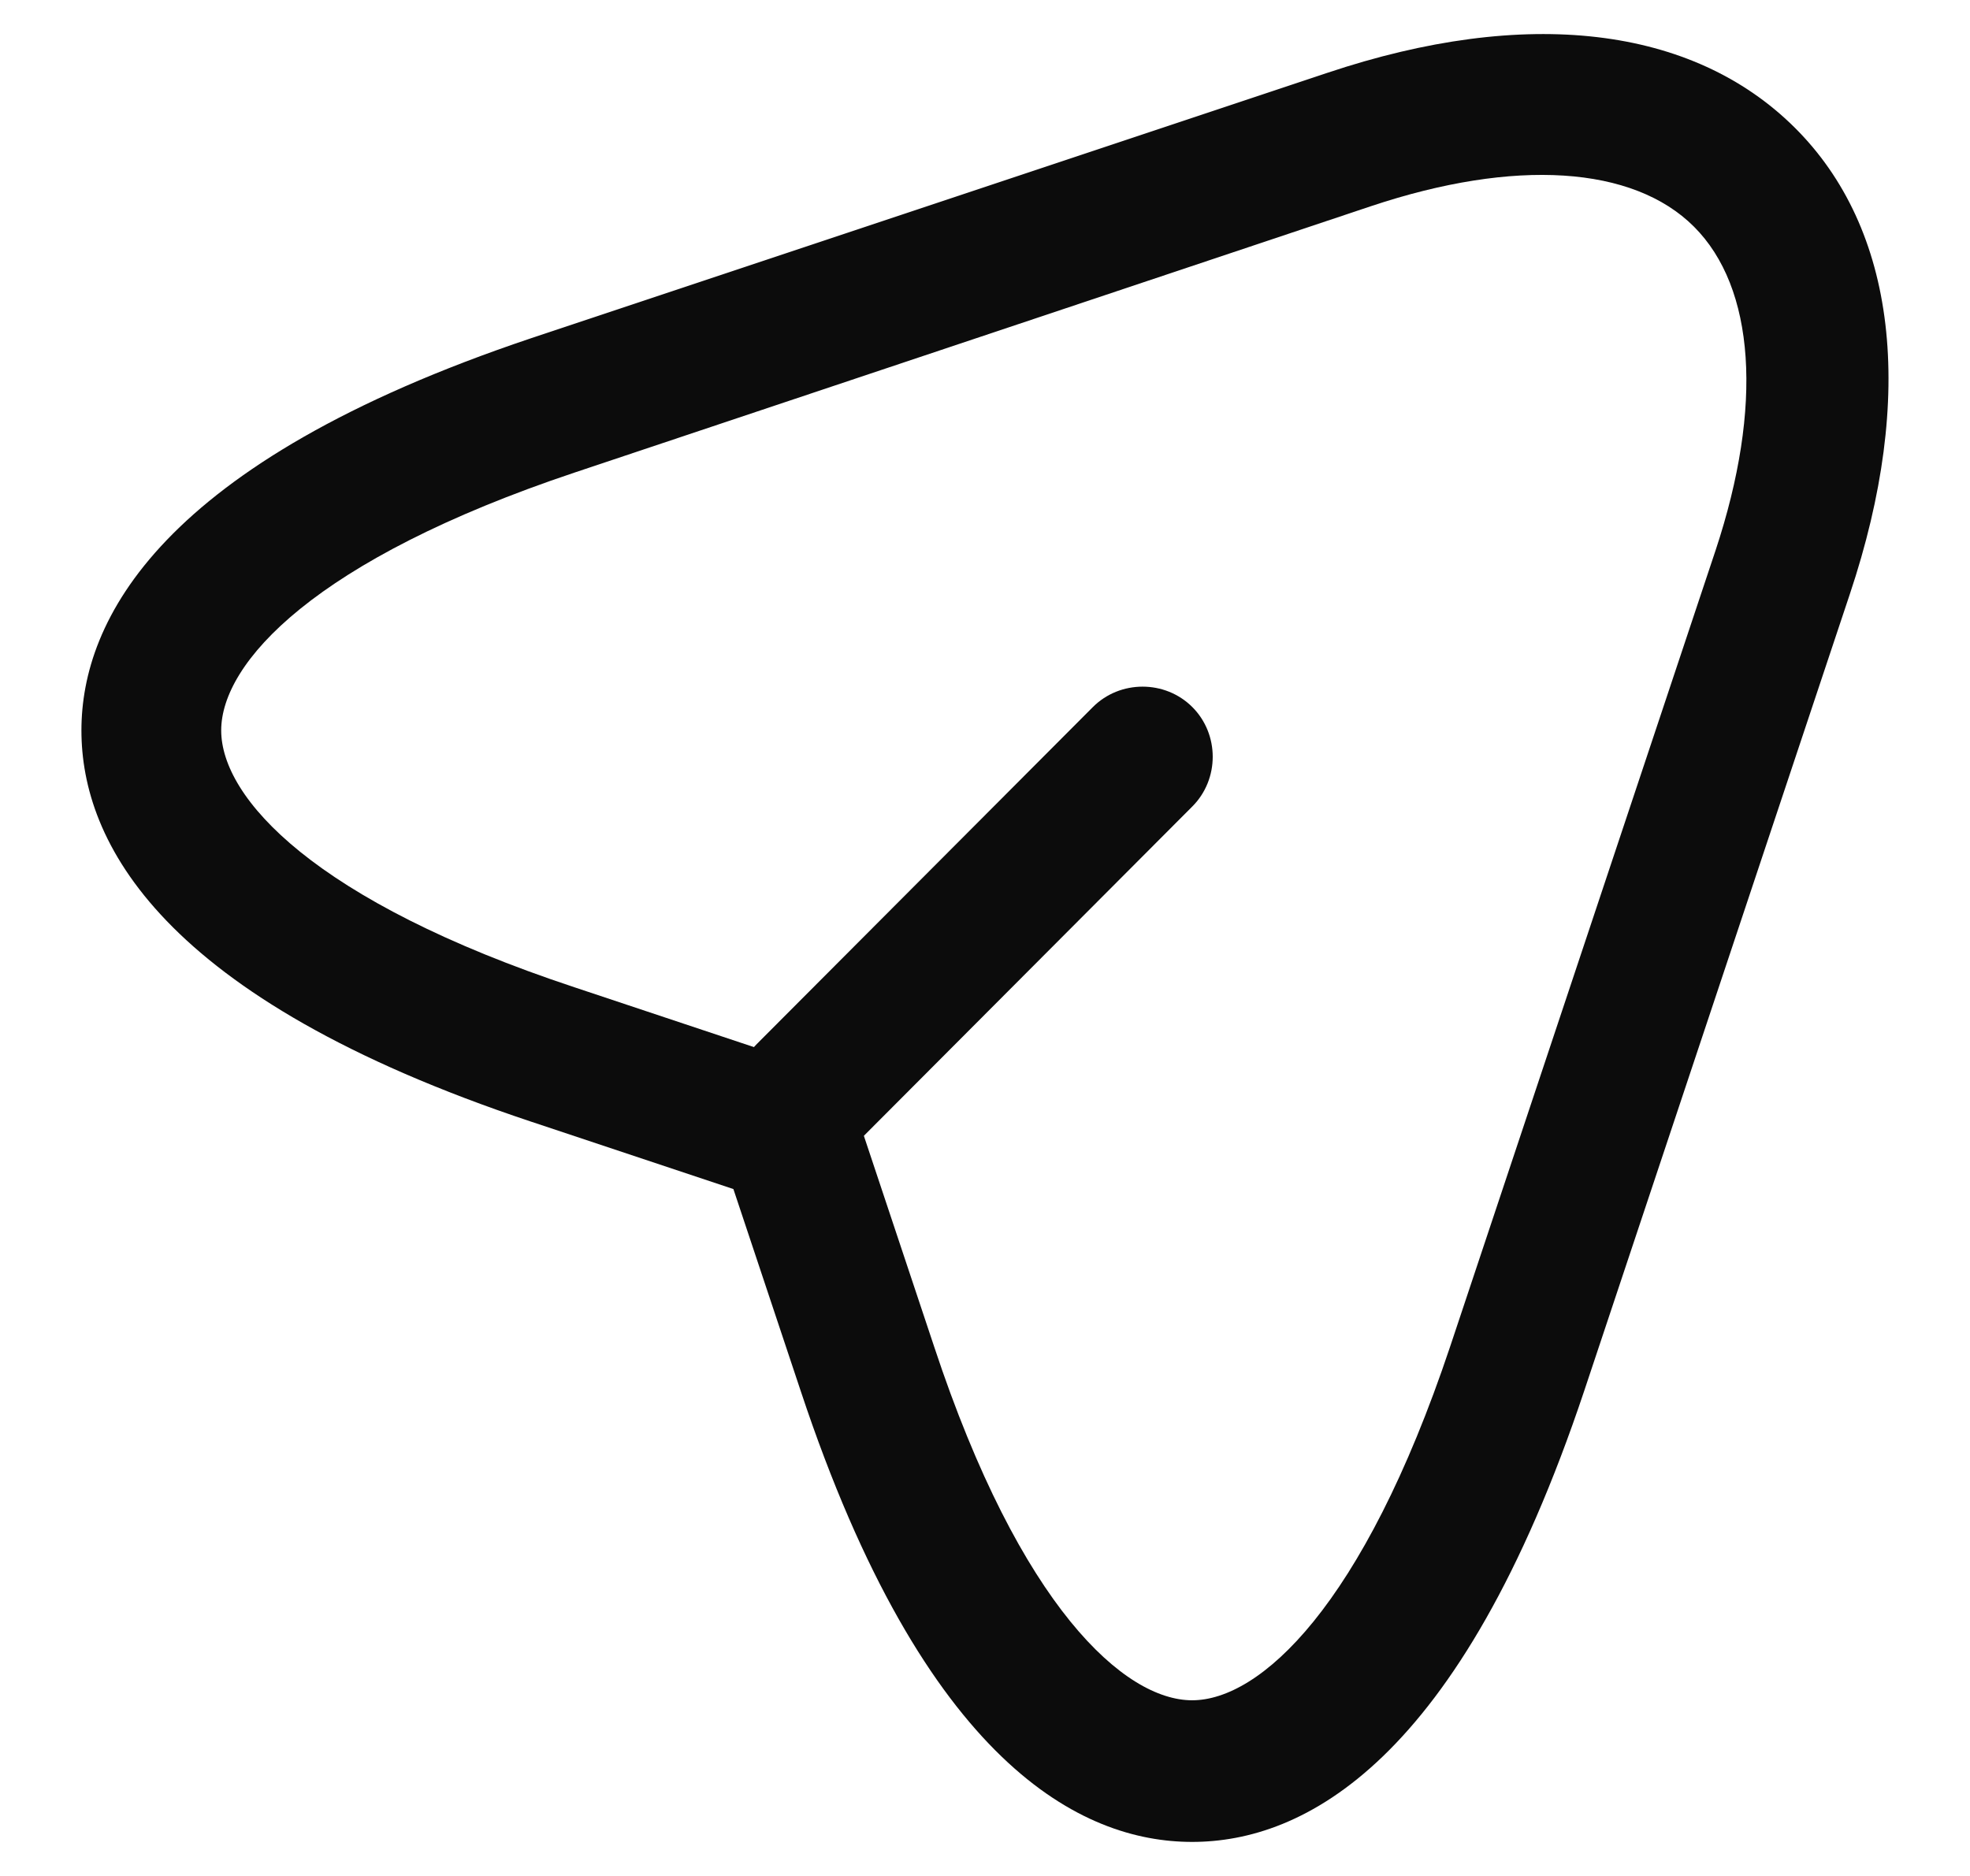
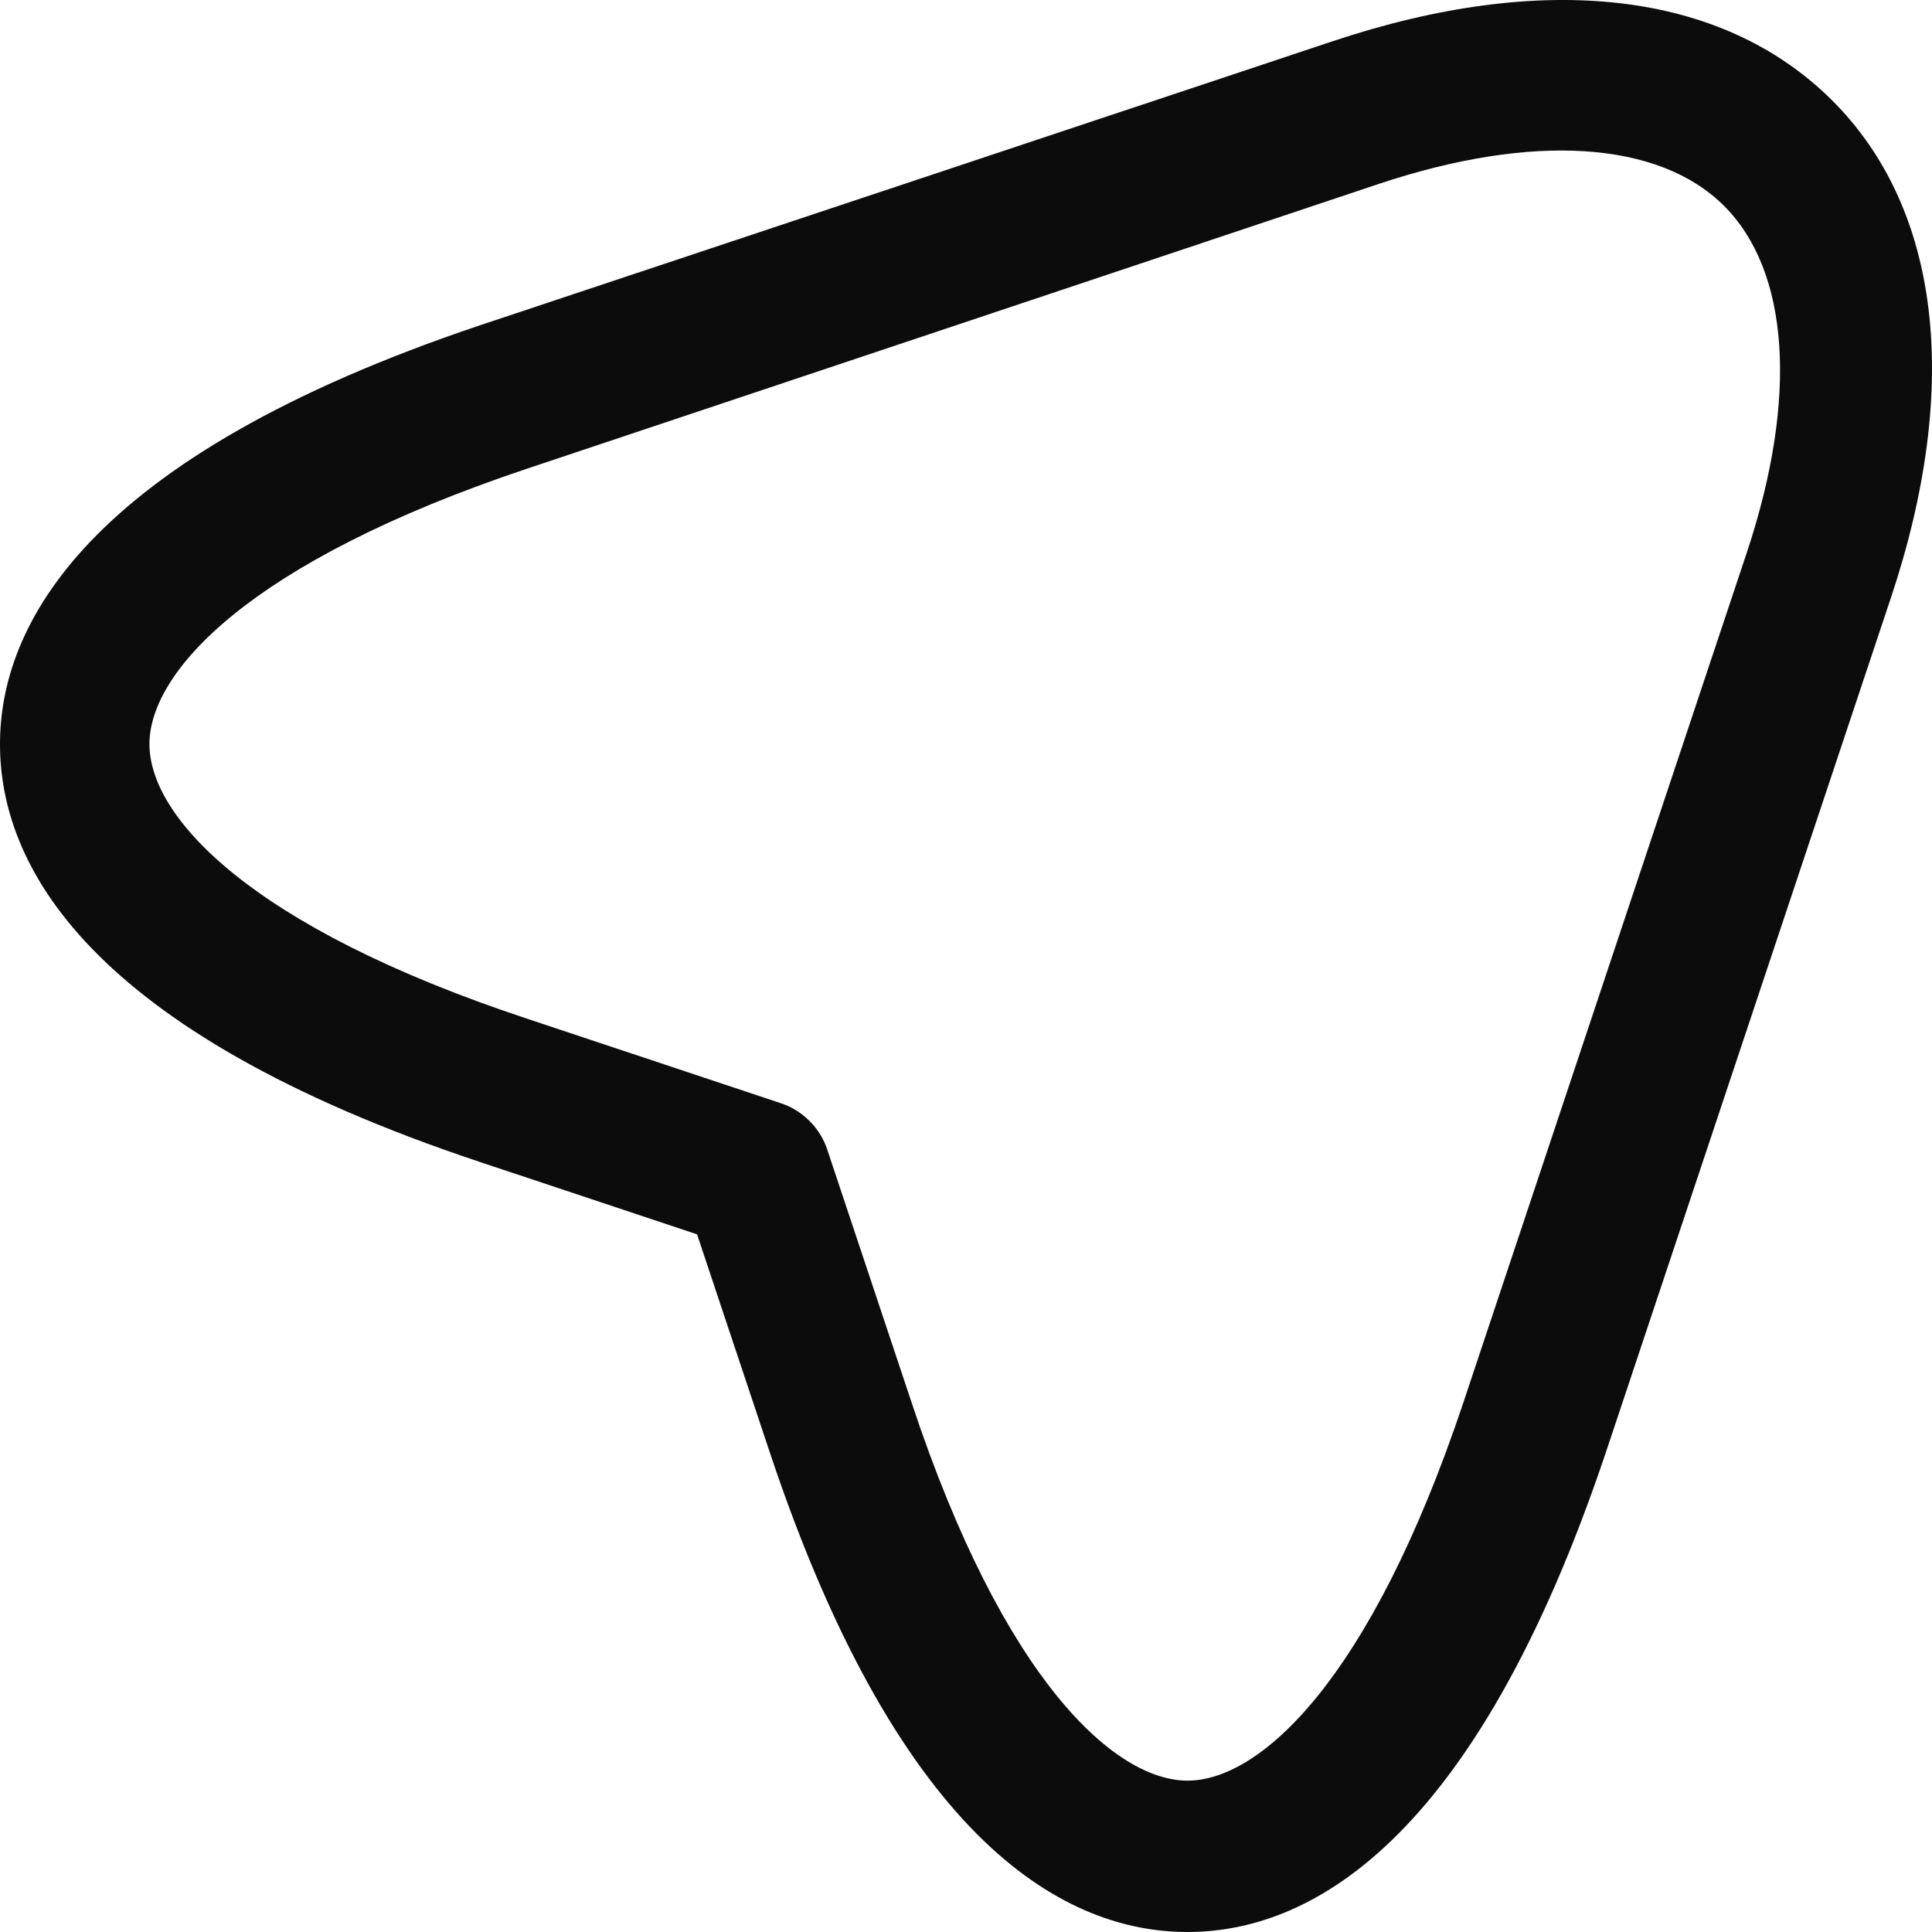
- <svg xmlns="http://www.w3.org/2000/svg" width="21" height="20" viewBox="0 0 21 20" fill="none">
-   <path d="M12.708 19.637C11.528 19.637 9.858 18.807 8.538 14.837L7.818 12.677L5.658 11.957C1.698 10.637 0.868 8.967 0.868 7.787C0.868 6.617 1.698 4.937 5.658 3.607L14.148 0.777C16.268 0.067 18.038 0.277 19.128 1.357C20.218 2.437 20.428 4.217 19.718 6.337L16.888 14.827C15.558 18.807 13.888 19.637 12.708 19.637ZM6.128 5.037C3.348 5.967 2.358 7.067 2.358 7.787C2.358 8.507 3.348 9.607 6.128 10.527L8.648 11.367C8.868 11.437 9.048 11.617 9.118 11.837L9.958 14.357C10.878 17.137 11.988 18.127 12.708 18.127C13.428 18.127 14.528 17.137 15.458 14.357L18.288 5.867C18.798 4.327 18.708 3.067 18.058 2.417C17.408 1.767 16.148 1.687 14.618 2.197L6.128 5.037Z" fill="#0C0C0C" />
-   <path d="M8.6 12.408C8.41 12.408 8.22 12.338 8.07 12.188C7.78 11.898 7.78 11.418 8.07 11.128L11.65 7.538C11.94 7.248 12.42 7.248 12.71 7.538C13 7.828 13 8.308 12.71 8.598L9.13 12.188C8.99 12.338 8.79 12.408 8.6 12.408Z" fill="#0C0C0C" />
+ <svg xmlns="http://www.w3.org/2000/svg" width="40" height="40" viewBox="0 0 40 40" fill="none">
+   <path d="M24.586 40C22.135 40 18.668 38.278 15.927 30.038L14.432 25.556L9.946 24.061C1.723 21.322 0 17.856 0 15.407C0 12.979 1.723 9.492 9.946 6.732L27.576 0.859C31.978 -0.615 35.653 -0.179 37.917 2.063C40.18 4.304 40.616 7.998 39.142 12.398L33.265 30.018C30.504 38.278 27.036 40 24.586 40ZM10.922 9.7C5.15 11.63 3.094 13.913 3.094 15.407C3.094 16.901 5.15 19.184 10.922 21.094L16.155 22.837C16.612 22.982 16.986 23.356 17.131 23.812L18.875 29.042C20.786 34.812 23.091 36.866 24.586 36.866C26.081 36.866 28.365 34.812 30.296 29.042L36.172 11.422C37.231 8.226 37.045 5.611 35.695 4.263C34.345 2.914 31.729 2.747 28.552 3.806L10.922 9.7Z" fill="#0C0C0C" />
</svg>
